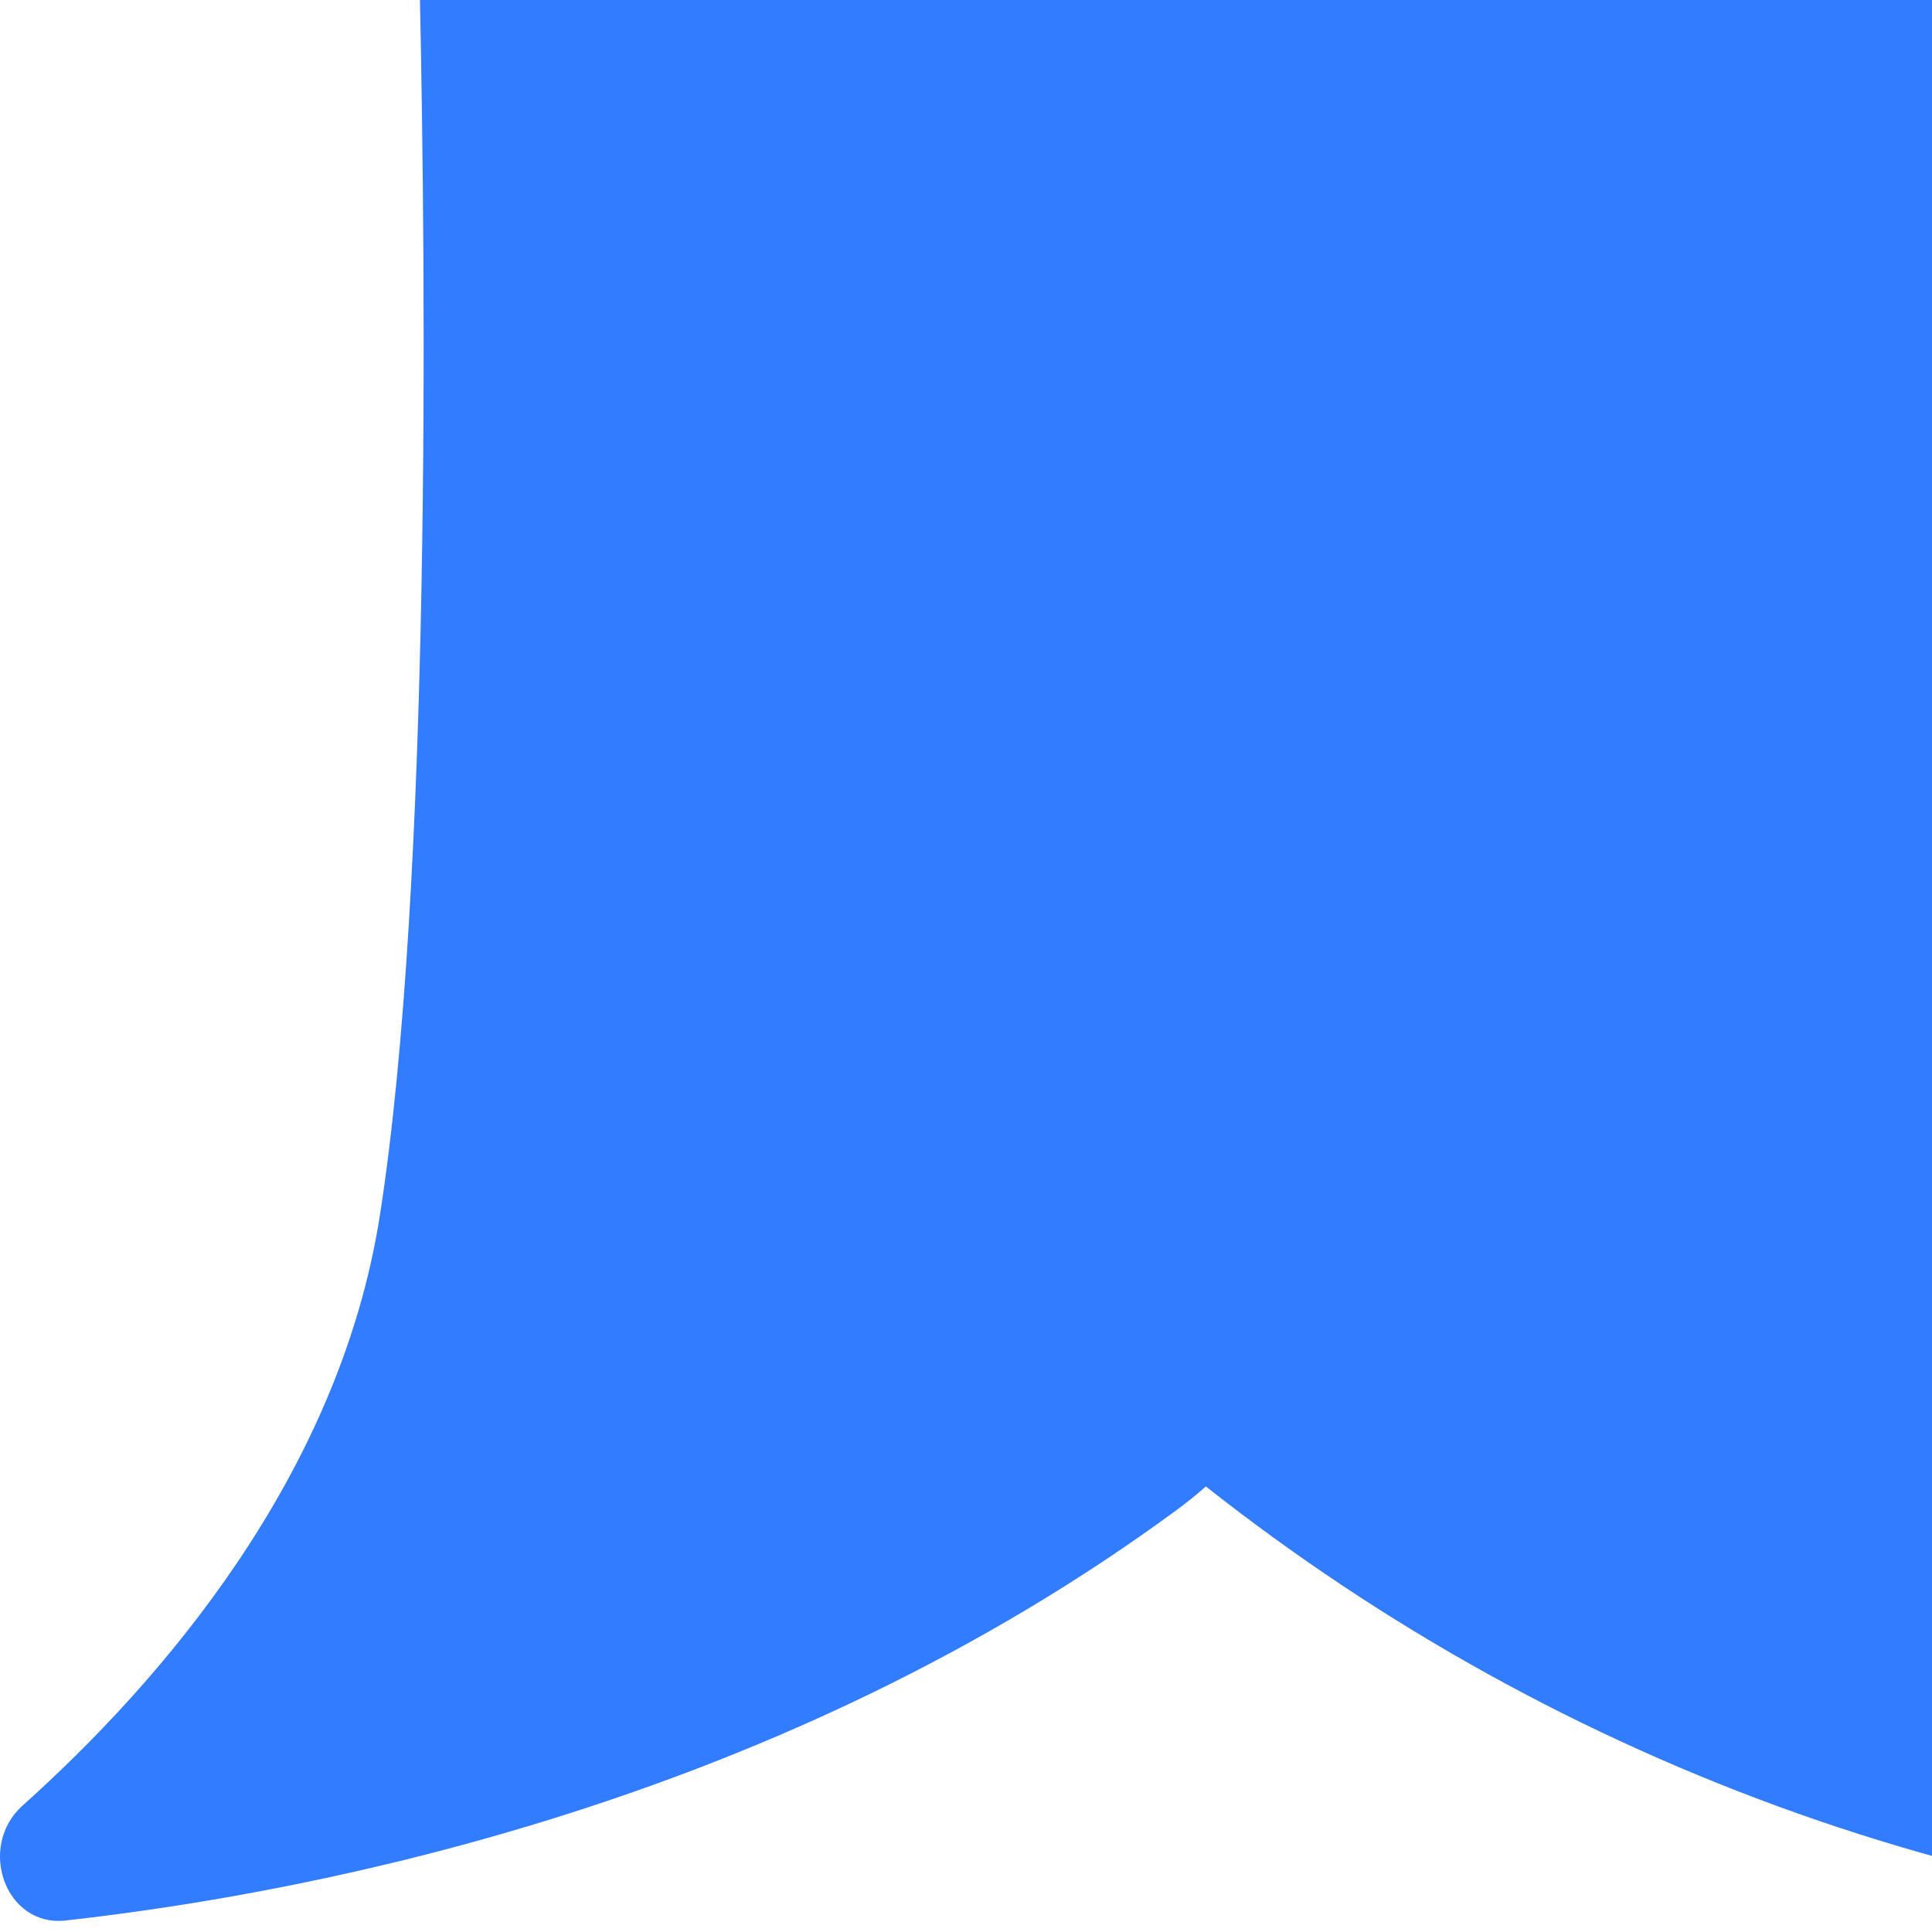
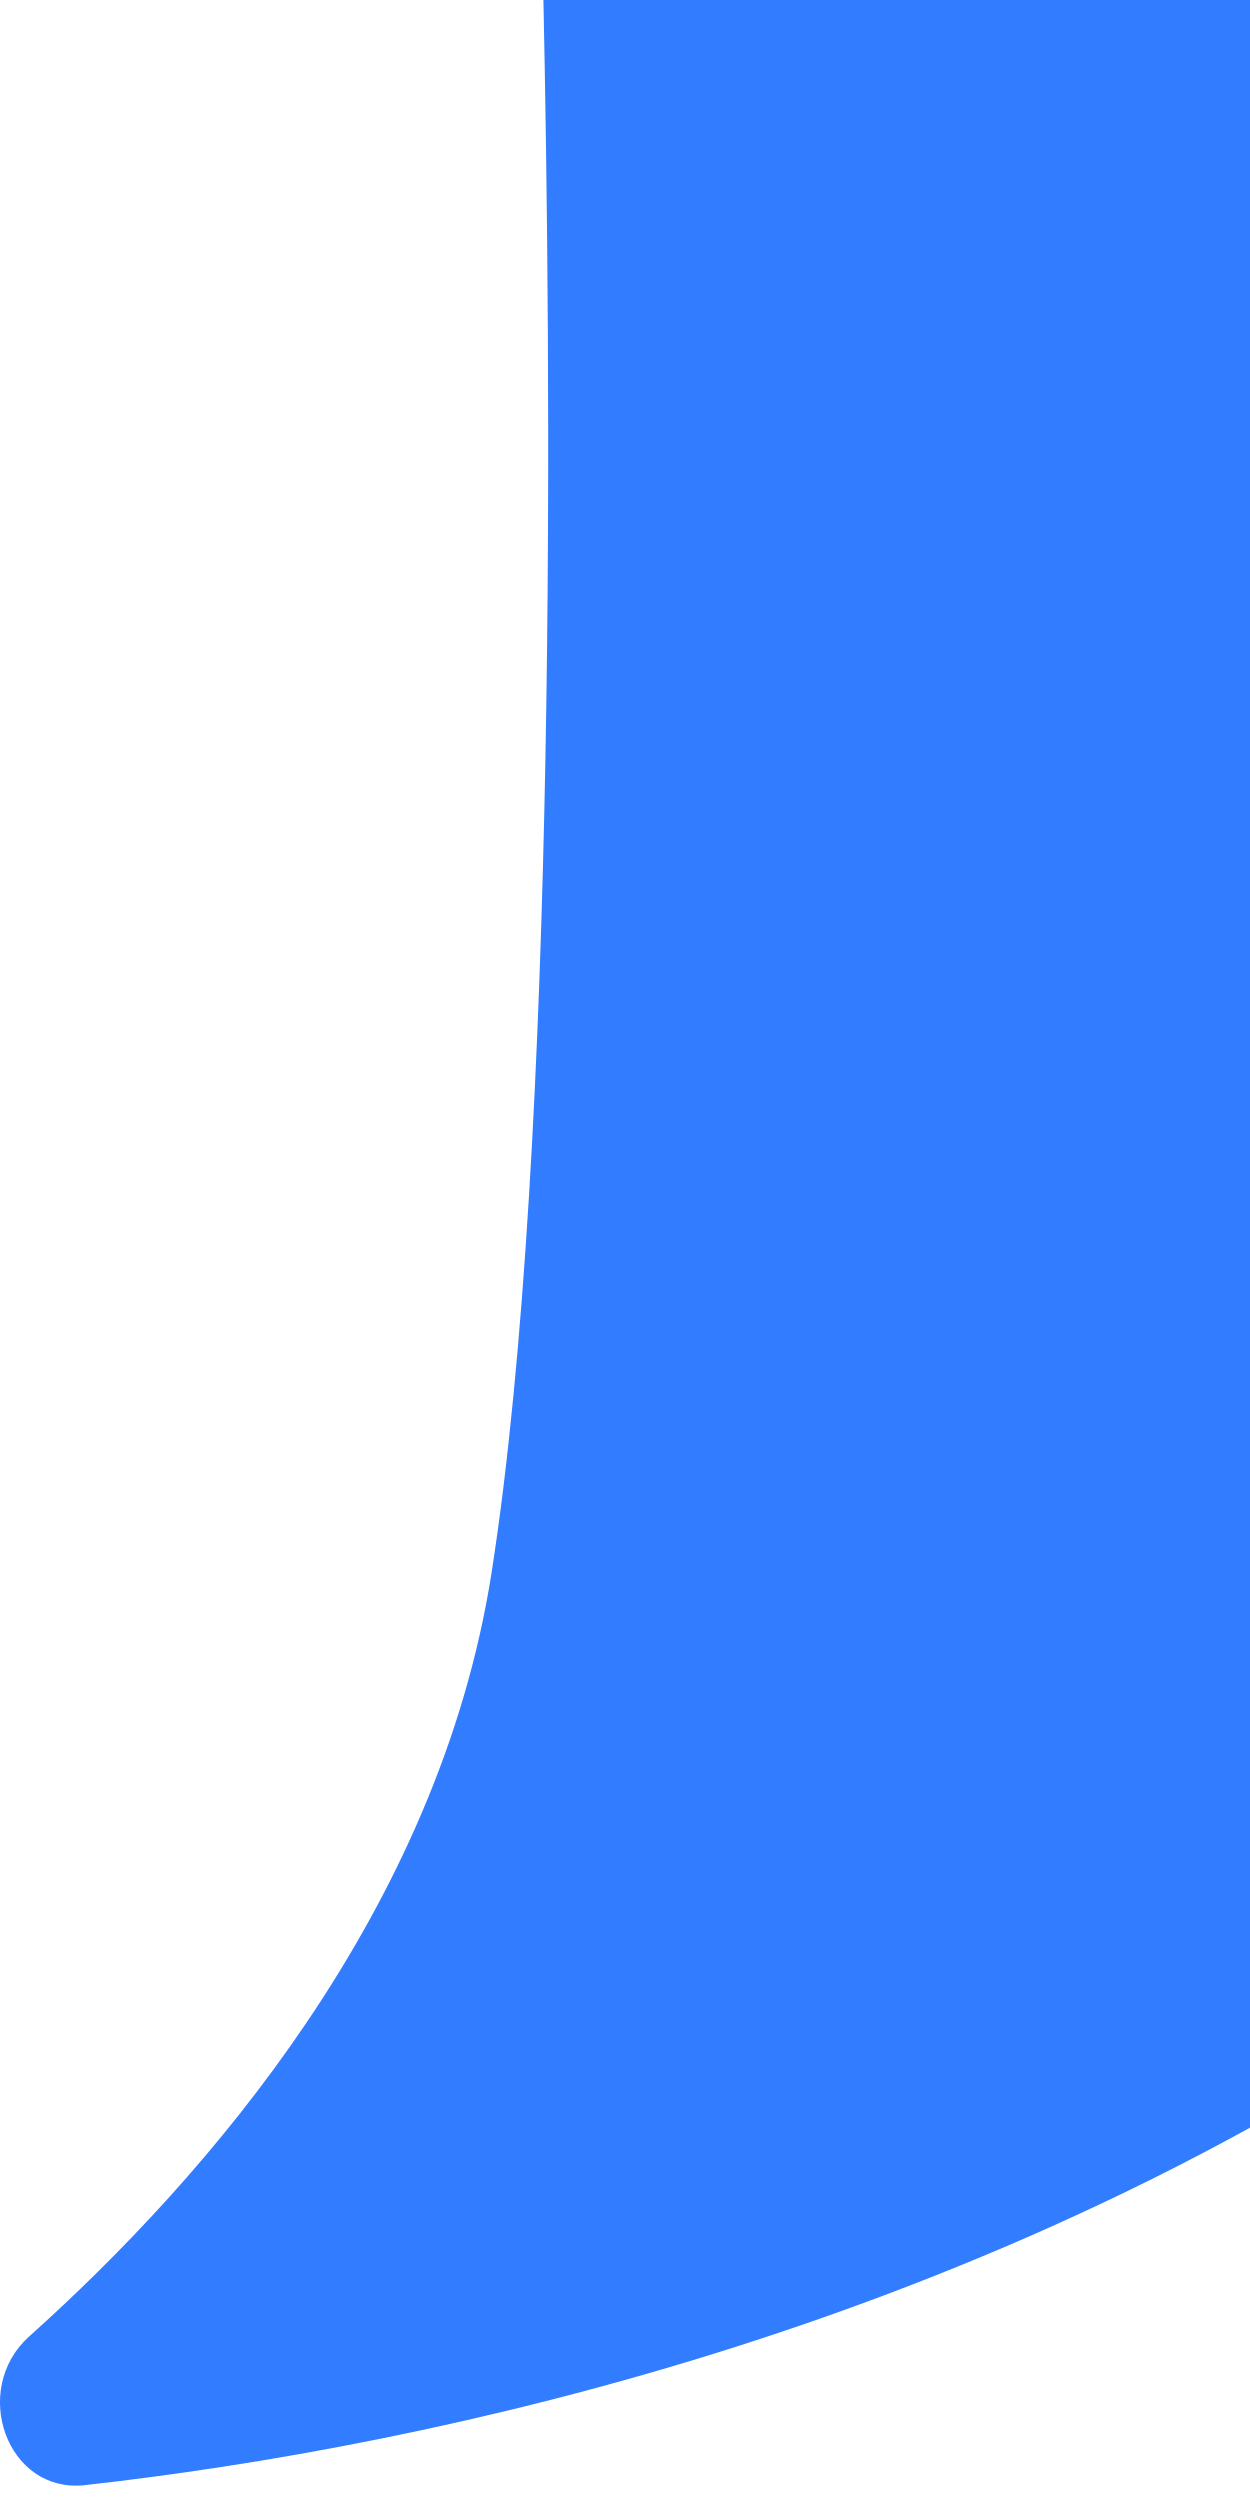
- <svg xmlns="http://www.w3.org/2000/svg" width="40" height="40" viewBox="0 46 40 40" fill="none">
+ <svg xmlns="http://www.w3.org/2000/svg" width="20" height="40" viewBox="0 46 20 40" fill="none">
  <path d="M51.563 0C27.831 0 8.593 19.252 8.593 43C8.593 43.996 8.627 44.985 8.694 45.964C8.815 51.689 8.936 64.304 7.866 71.157C7.022 76.571 3.312 80.832 0.466 83.384C-0.476 84.229 0.104 85.903 1.362 85.762C6.743 85.157 16.21 83.254 24.349 77.272C24.568 77.112 24.773 76.946 24.966 76.775C32.282 82.552 41.52 86 51.563 86H428.031C451.762 86 471 66.748 471 43C471 19.252 451.762 0 428.031 0H51.563Z" fill="#327CFF" />
</svg>
